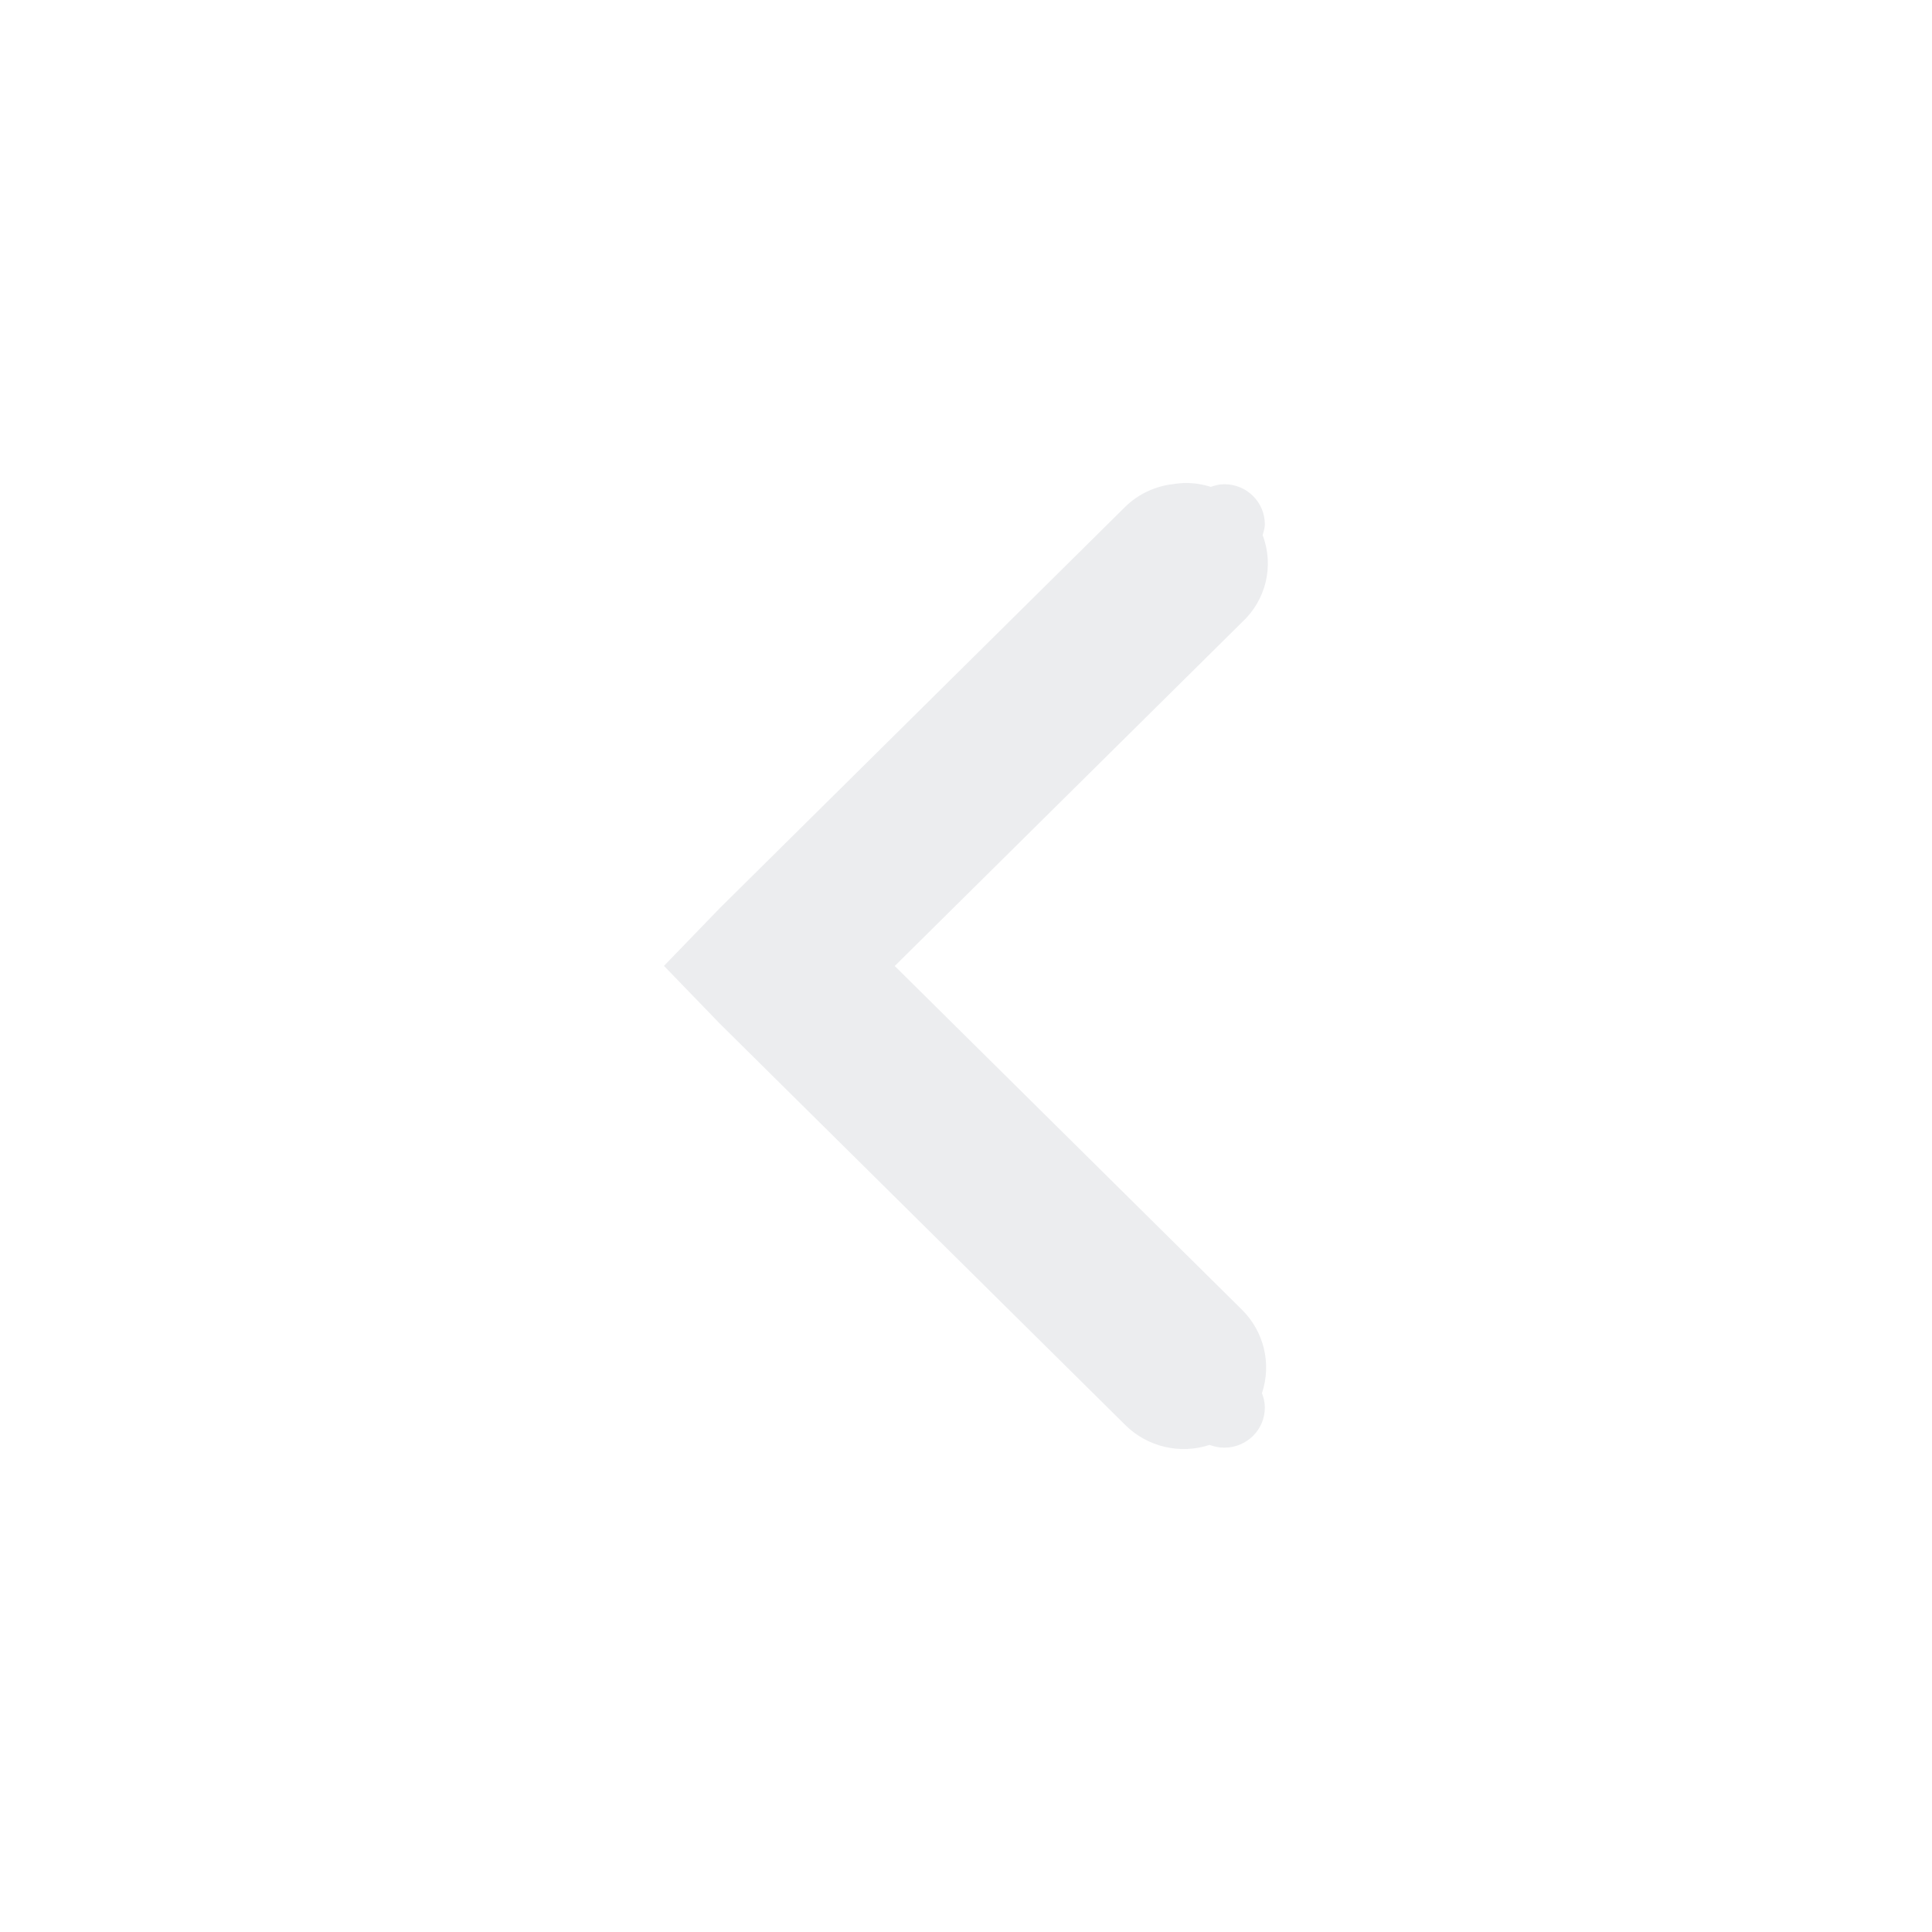
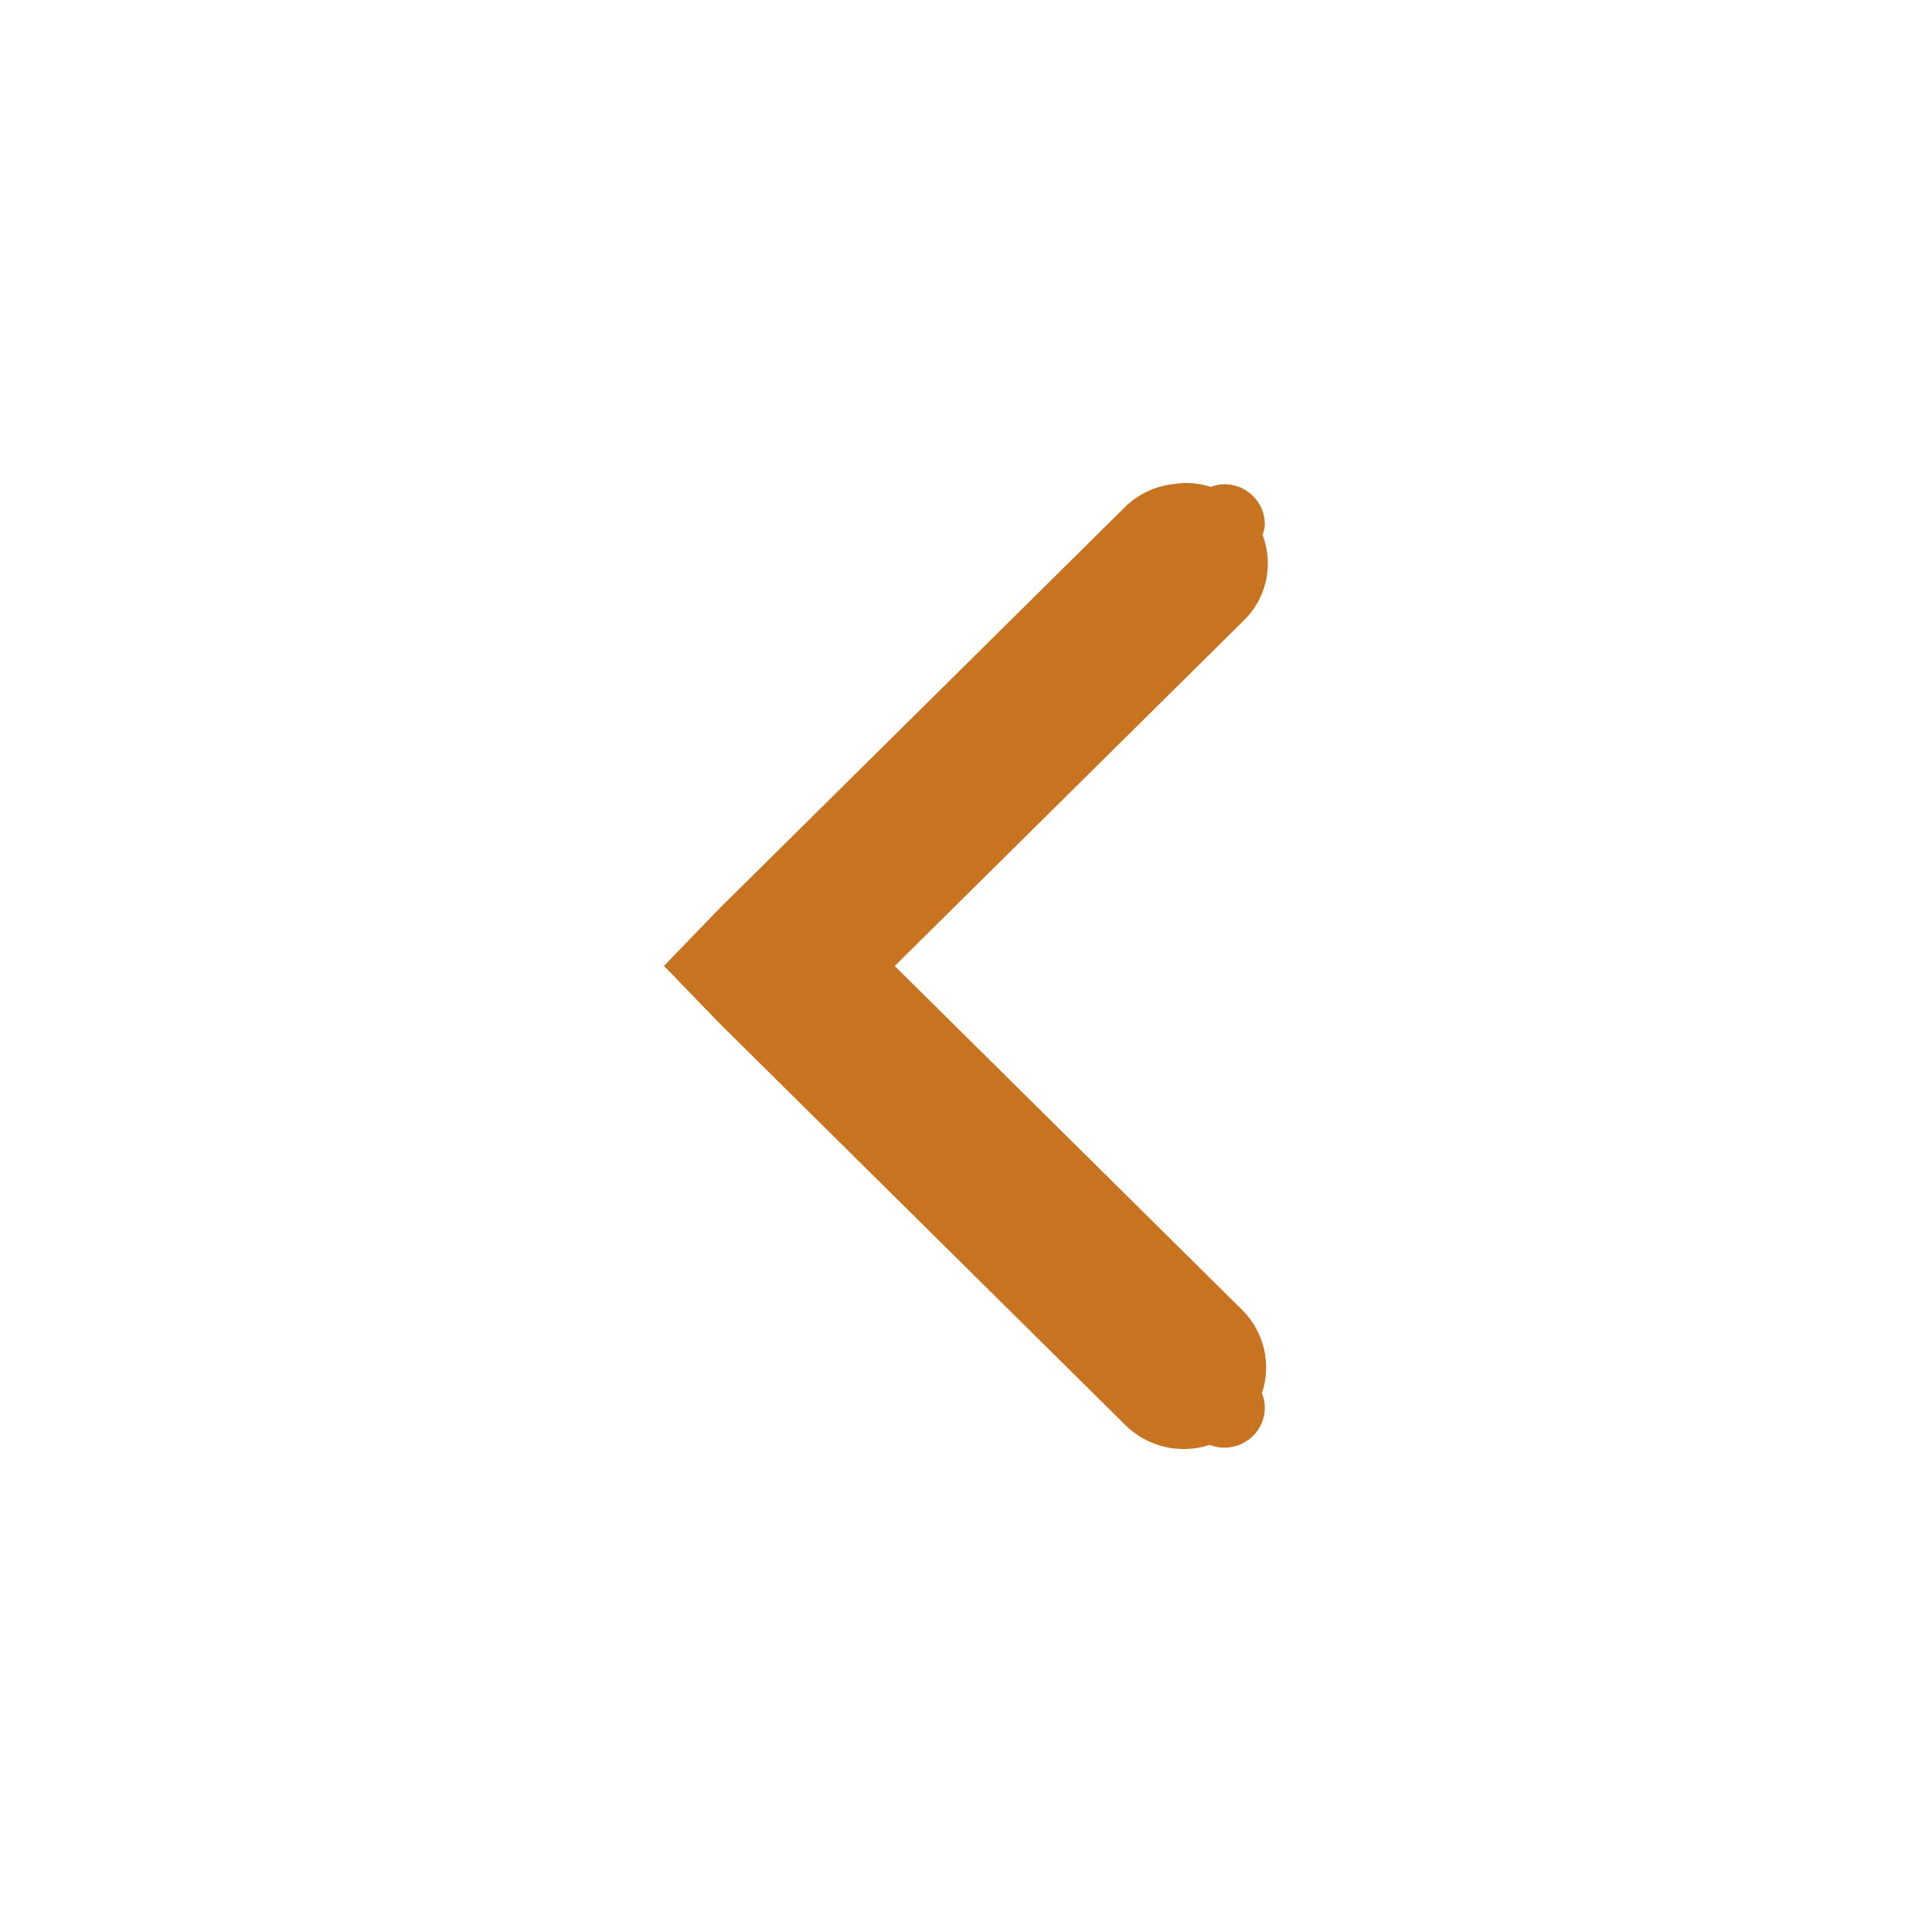
<svg xmlns="http://www.w3.org/2000/svg" height="16" id="svg7384" version="1.1" width="16">
  <defs id="defs7386" />
  <g id="layer9" style="display:inline" transform="translate(-100.0002,-747)" />
  <g id="layer10" transform="translate(-100.0002,-747)" />
  <g id="layer11" transform="translate(-100.0002,-747)" />
  <g id="layer13" transform="translate(-100.0002,-747)" />
  <g id="layer14" transform="translate(-100.0002,-747)" />
  <g id="layer15" style="display:inline" transform="translate(-100.0002,-747)" />
  <g id="g71291" style="display:inline" transform="translate(-100.0002,-747)" />
  <g id="g4953" style="display:inline" transform="translate(-100.0002,-747)" />
  <g id="layer12" style="display:inline" transform="translate(-100.0002,-747)">
-     <path style="color:#000000;font-style:normal;font-variant:normal;font-weight:normal;font-stretch:normal;font-size:medium;line-height:normal;font-family:Sans;-inkscape-font-specification:Sans;text-indent:0;text-align:start;text-decoration:none;text-decoration-line:none;letter-spacing:normal;word-spacing:normal;text-transform:none;direction:ltr;block-progression:tb;writing-mode:lr-tb;baseline-shift:baseline;text-anchor:start;display:inline;overflow:visible;visibility:visible;fill:#ecedef;fill-opacity:1;stroke:none;stroke-width:2;marker:none;enable-background:accumulate" d="m 109.823,751 a 0.672,0.665 0 0 0 -0.104,0.009 0.672,0.665 0 0 0 -0.399,0.187 l -3.359,3.325 -0.462,0.478 0.462,0.478 3.359,3.325 a 0.683,0.676 0 0 0 0.698,0.164 c 0.037,0.014 0.078,0.023 0.121,0.023 0.186,0 0.336,-0.148 0.336,-0.332 0,-0.042 -0.009,-0.082 -0.024,-0.119 a 0.683,0.676 0 0 0 -0.165,-0.691 l -2.876,-2.847 2.876,-2.847 a 0.672,0.665 0 0 0 0.171,-0.721 c 0.008,-0.029 0.018,-0.058 0.018,-0.09 0,-0.184 -0.15,-0.332 -0.336,-0.332 -0.04,0 -0.076,0.01 -0.112,0.022 A 0.672,0.665 0 0 0 109.823,751 Z" id="path6040" />
+     <path style="color:#000000;font-style:normal;font-variant:normal;font-weight:normal;font-stretch:normal;font-size:medium;line-height:normal;font-family:Sans;-inkscape-font-specification:Sans;text-indent:0;text-align:start;text-decoration:none;text-decoration-line:none;letter-spacing:normal;word-spacing:normal;text-transform:none;direction:ltr;block-progression:tb;writing-mode:lr-tb;baseline-shift:baseline;text-anchor:start;display:inline;overflow:visible;visibility:visible;fill:#C77320;fill-opacity:1;stroke:none;stroke-width:2;marker:none;enable-background:accumulate" d="m 109.823,751 a 0.672,0.665 0 0 0 -0.104,0.009 0.672,0.665 0 0 0 -0.399,0.187 l -3.359,3.325 -0.462,0.478 0.462,0.478 3.359,3.325 a 0.683,0.676 0 0 0 0.698,0.164 c 0.037,0.014 0.078,0.023 0.121,0.023 0.186,0 0.336,-0.148 0.336,-0.332 0,-0.042 -0.009,-0.082 -0.024,-0.119 a 0.683,0.676 0 0 0 -0.165,-0.691 l -2.876,-2.847 2.876,-2.847 a 0.672,0.665 0 0 0 0.171,-0.721 c 0.008,-0.029 0.018,-0.058 0.018,-0.09 0,-0.184 -0.15,-0.332 -0.336,-0.332 -0.04,0 -0.076,0.01 -0.112,0.022 A 0.672,0.665 0 0 0 109.823,751 Z" id="path6040" />
  </g>
</svg>
